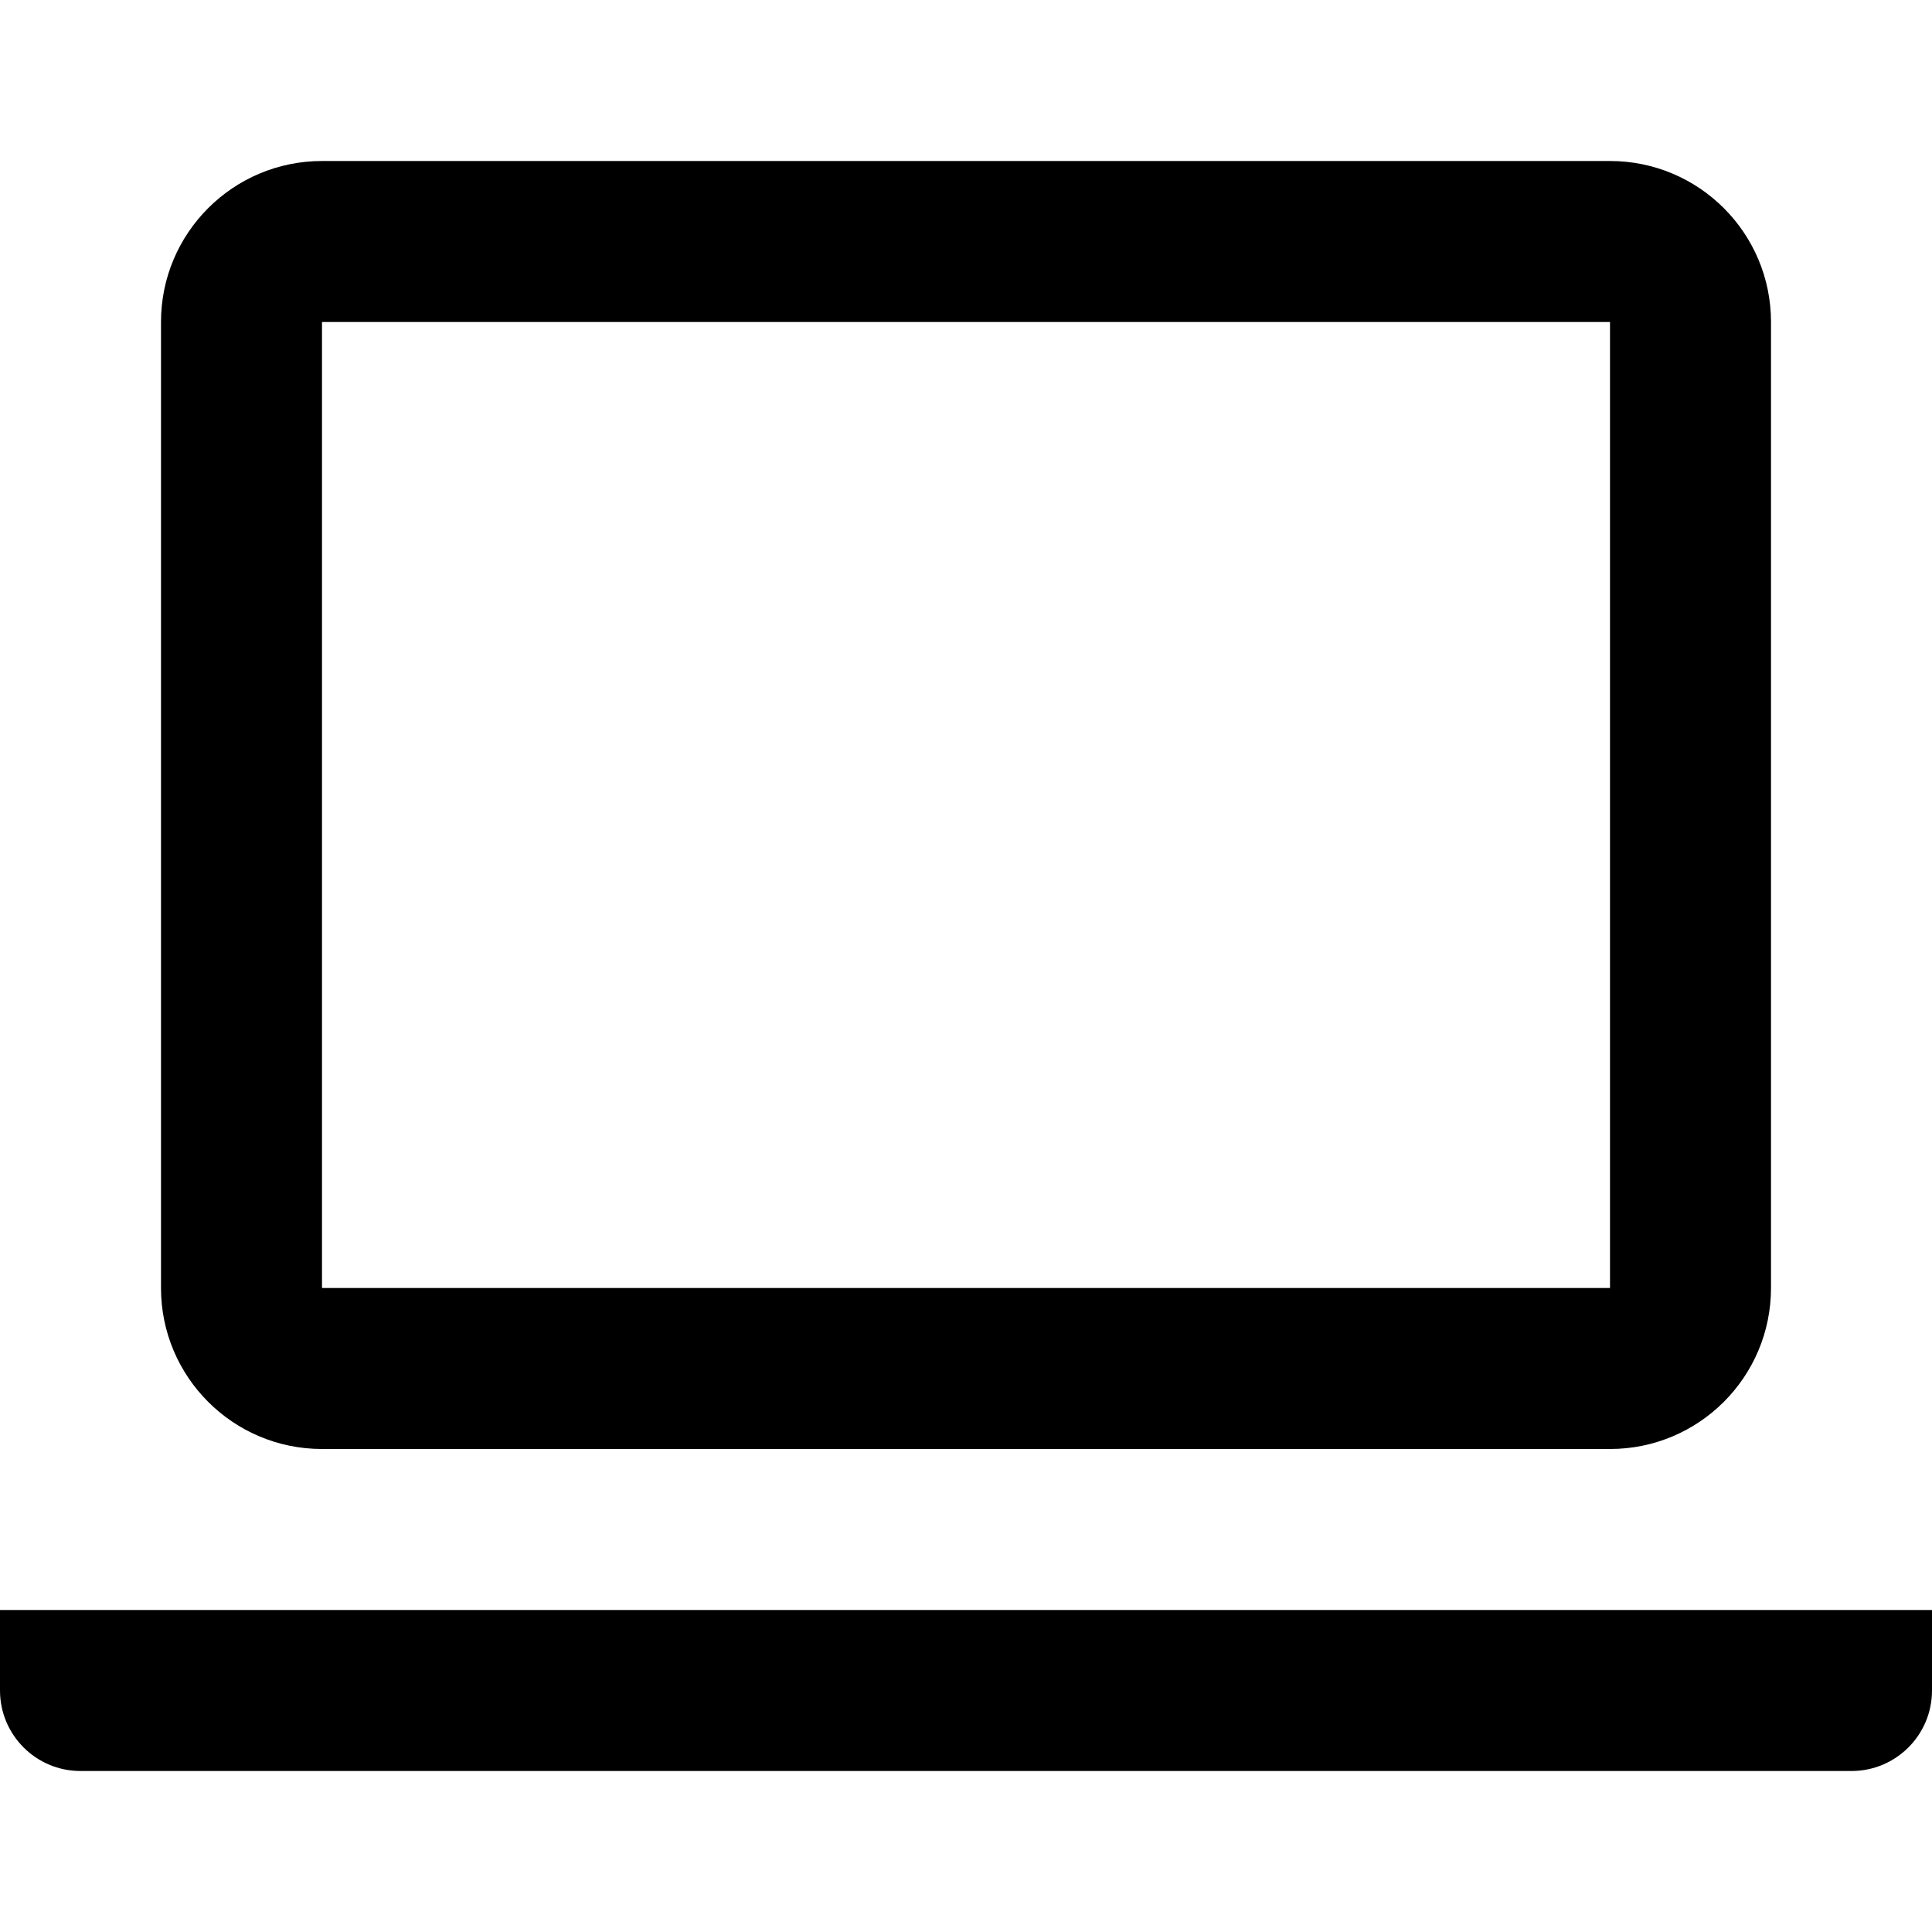
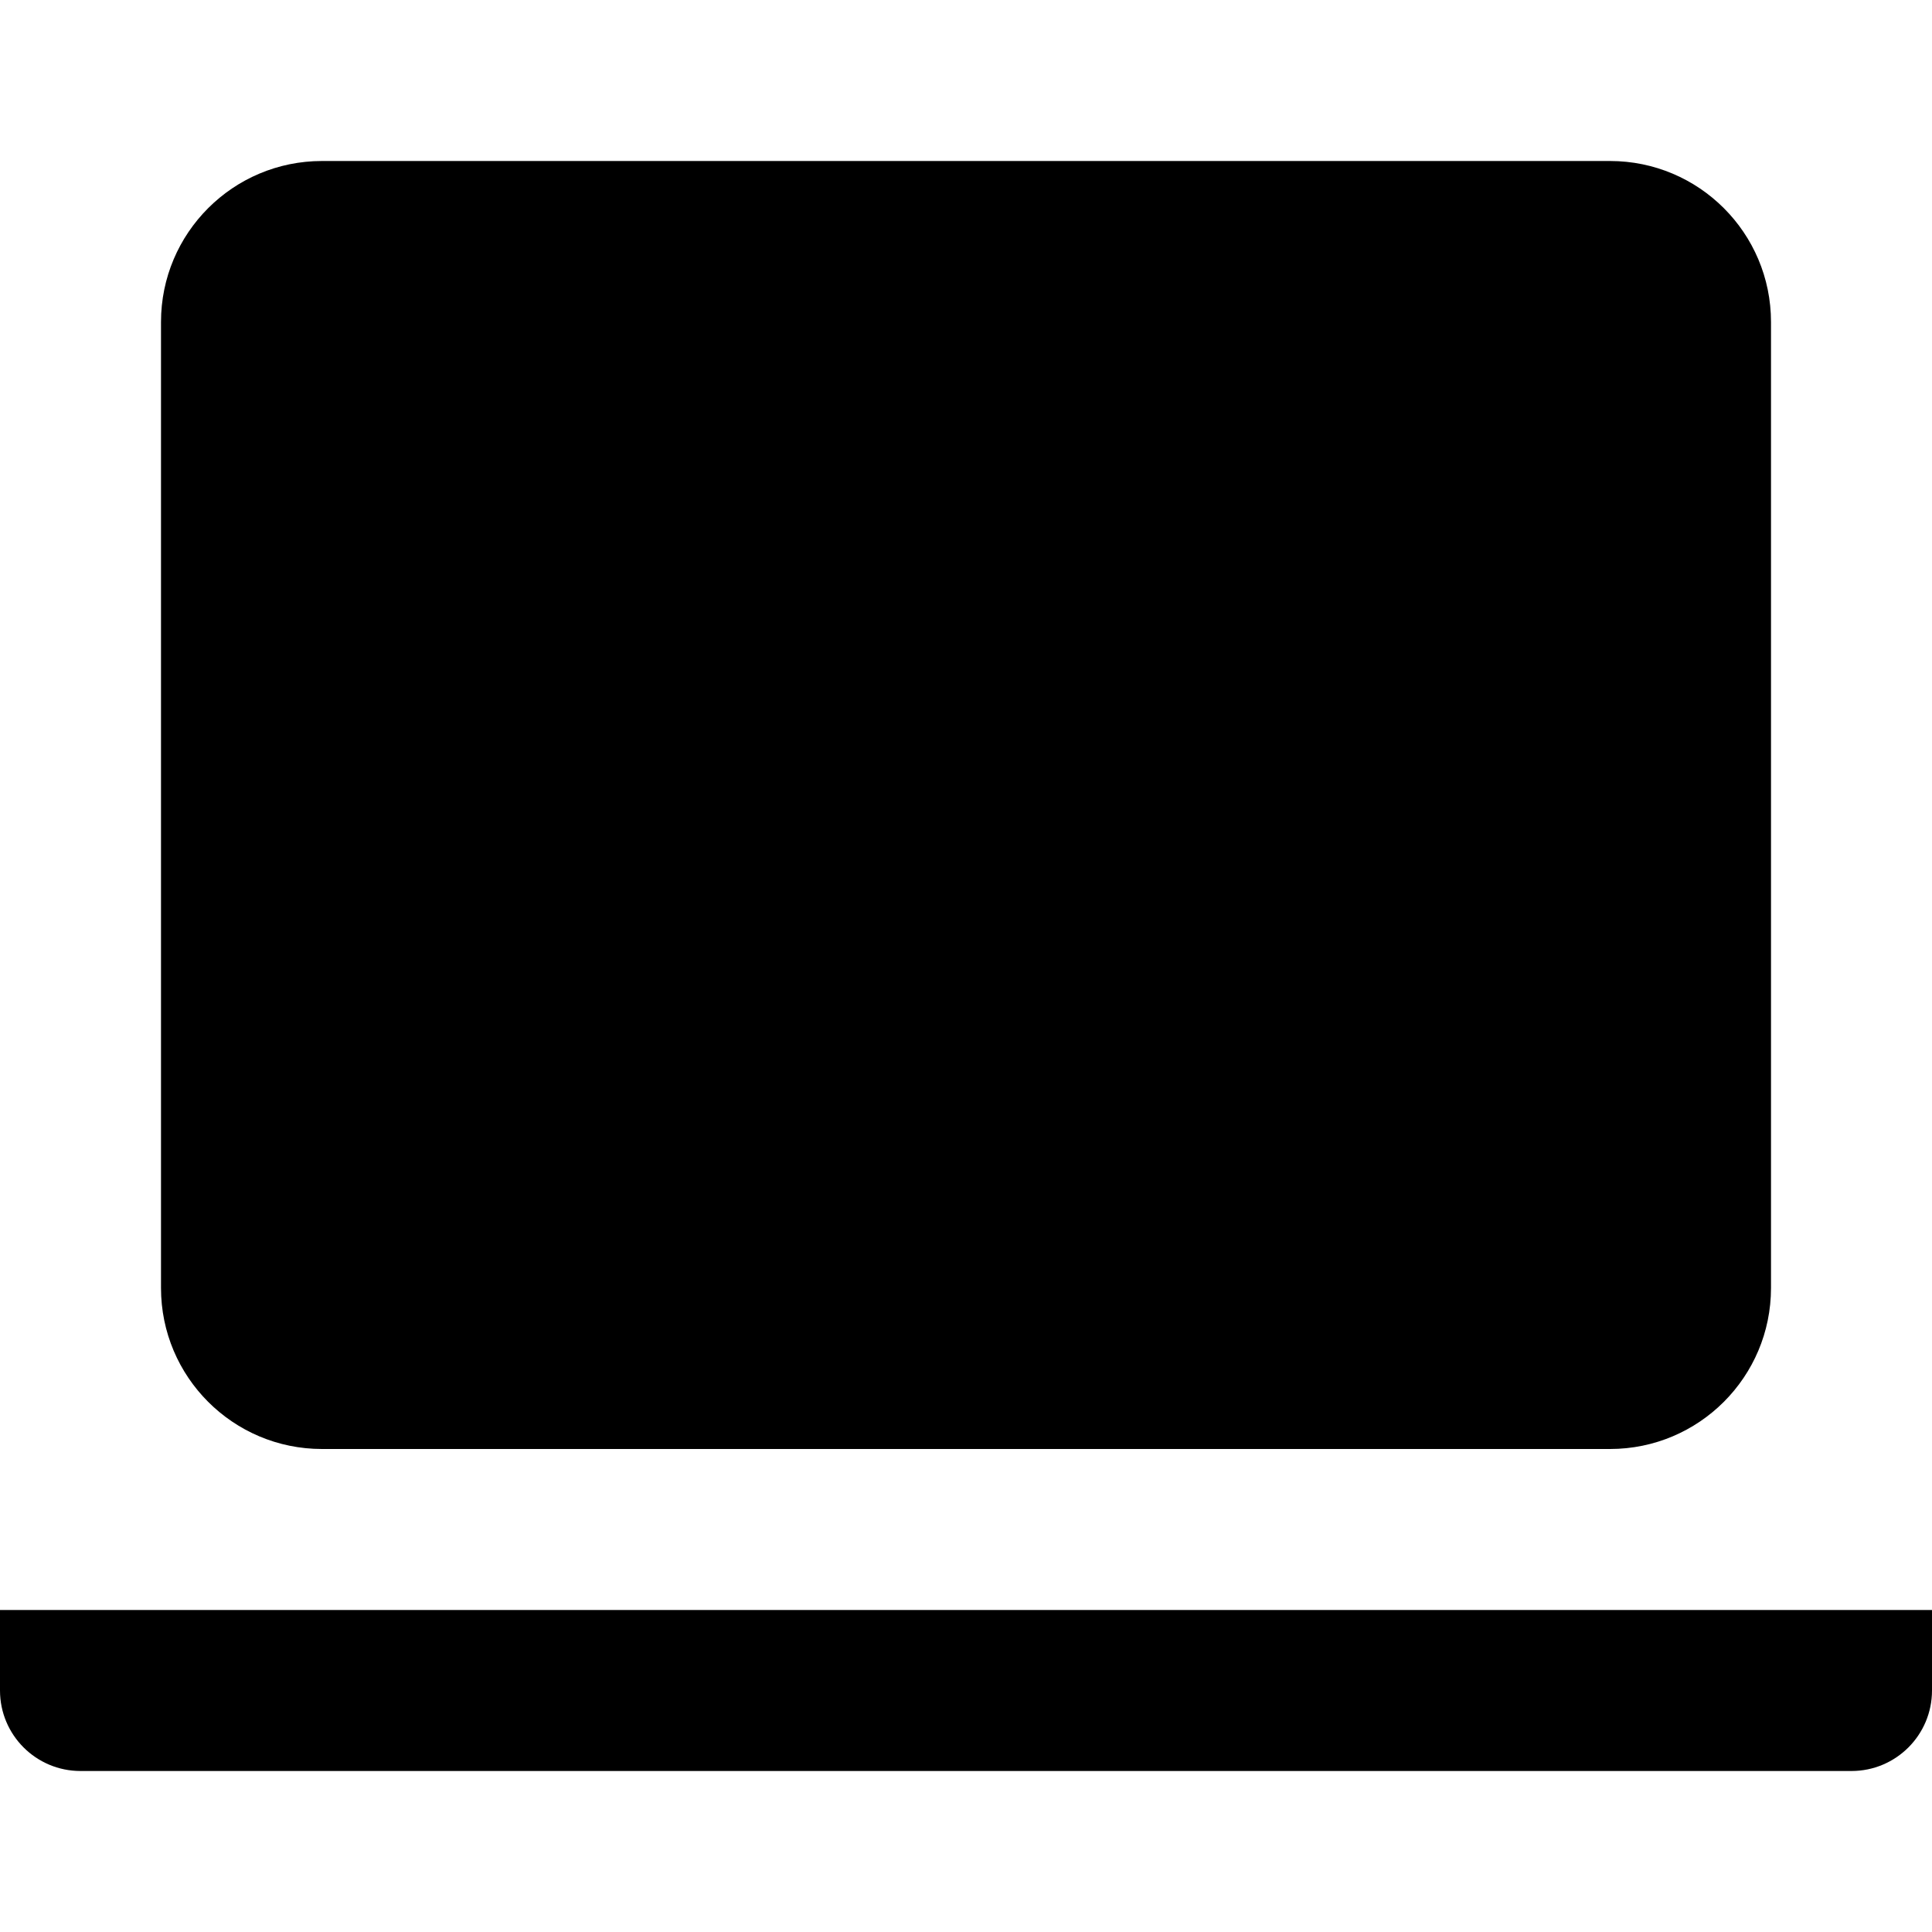
<svg xmlns="http://www.w3.org/2000/svg" width="24" height="24">
-   <path d="M0 20h24v1a1 1 0 01-1 1H1a1 1 0 01-1-1v-1z" />
-   <path d="M20 2H4a2 2 0 00-2 2v12a2 2 0 002 2h16a2 2 0 002-2V4a2 2 0 00-2-2zM4 4h16v12H4V4z" />
+   <path id="outline" d="M0 20h24v1a1 1 0 01-1 1H1a1 1 0 01-1-1v-1z" />
+   <path id="outline" fill-rule="nonzero" d="M20 2H4a2 2 0 00-2 2v12a2 2 0 002 2h16a2 2 0 002-2V4a2 2 0 00-2-2z" />
+   <path id="fill" fill-rule="nonzero" d="M4 4h16v12H4z" />
</svg>
